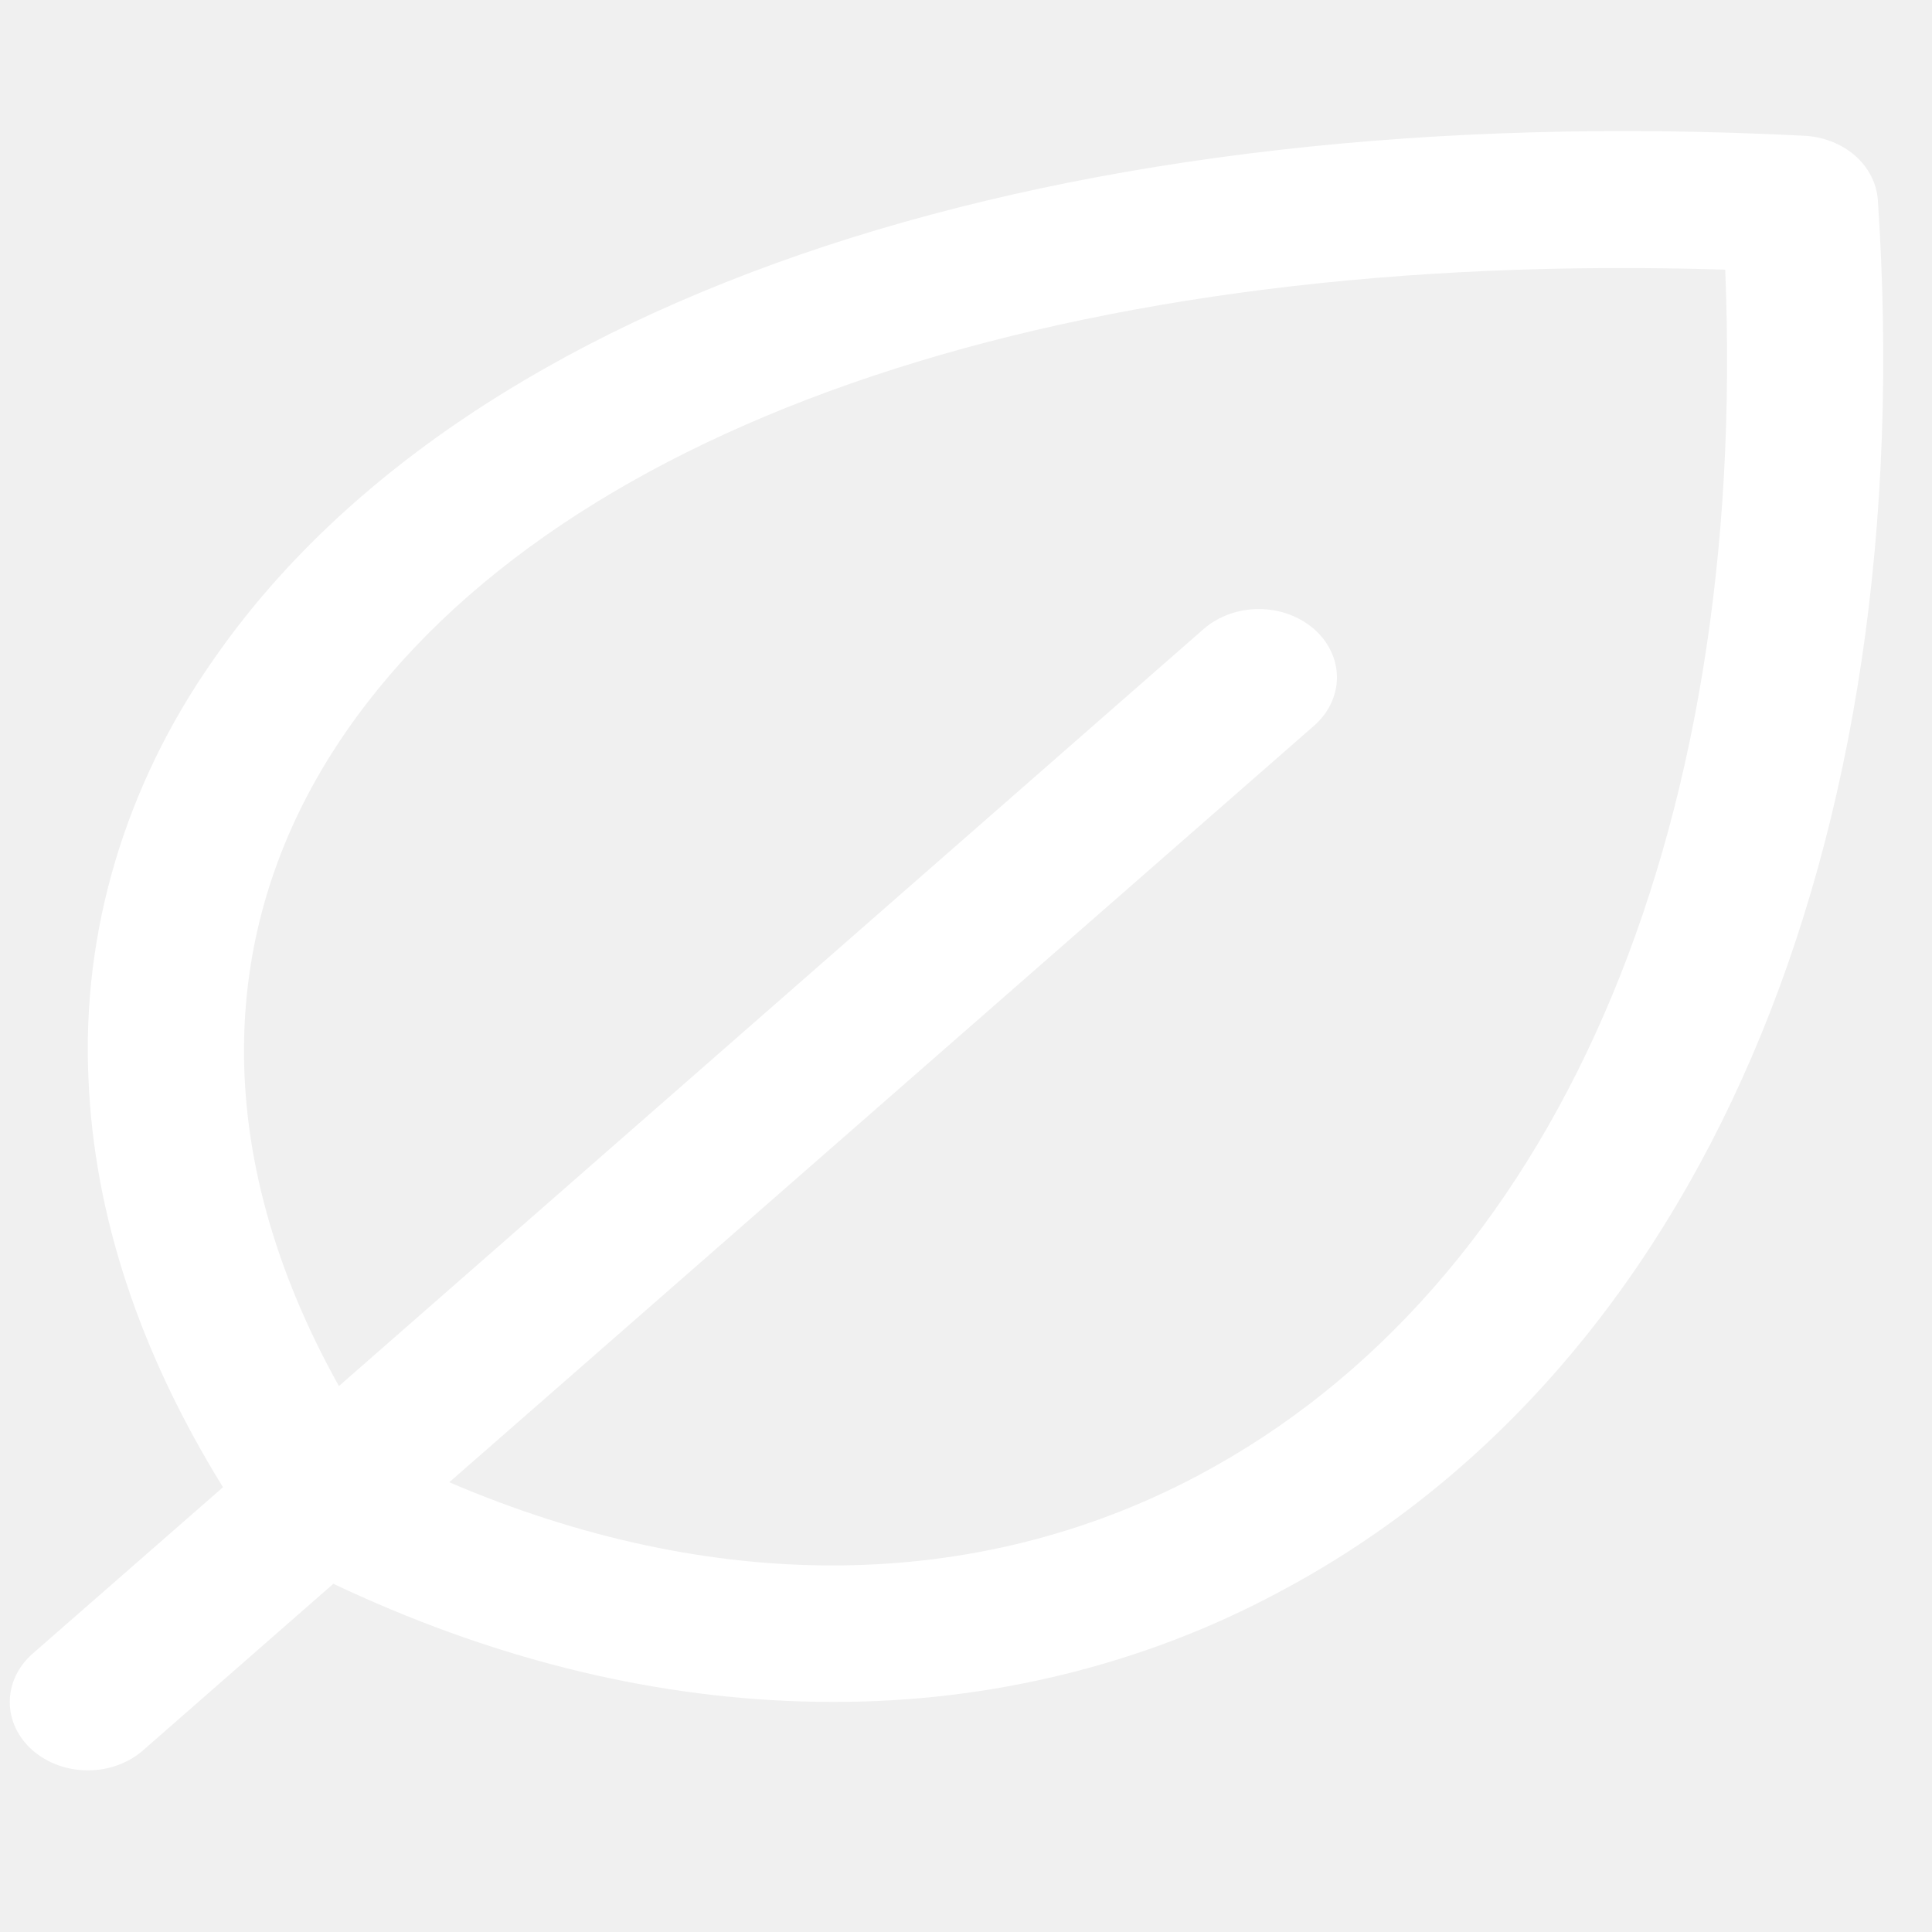
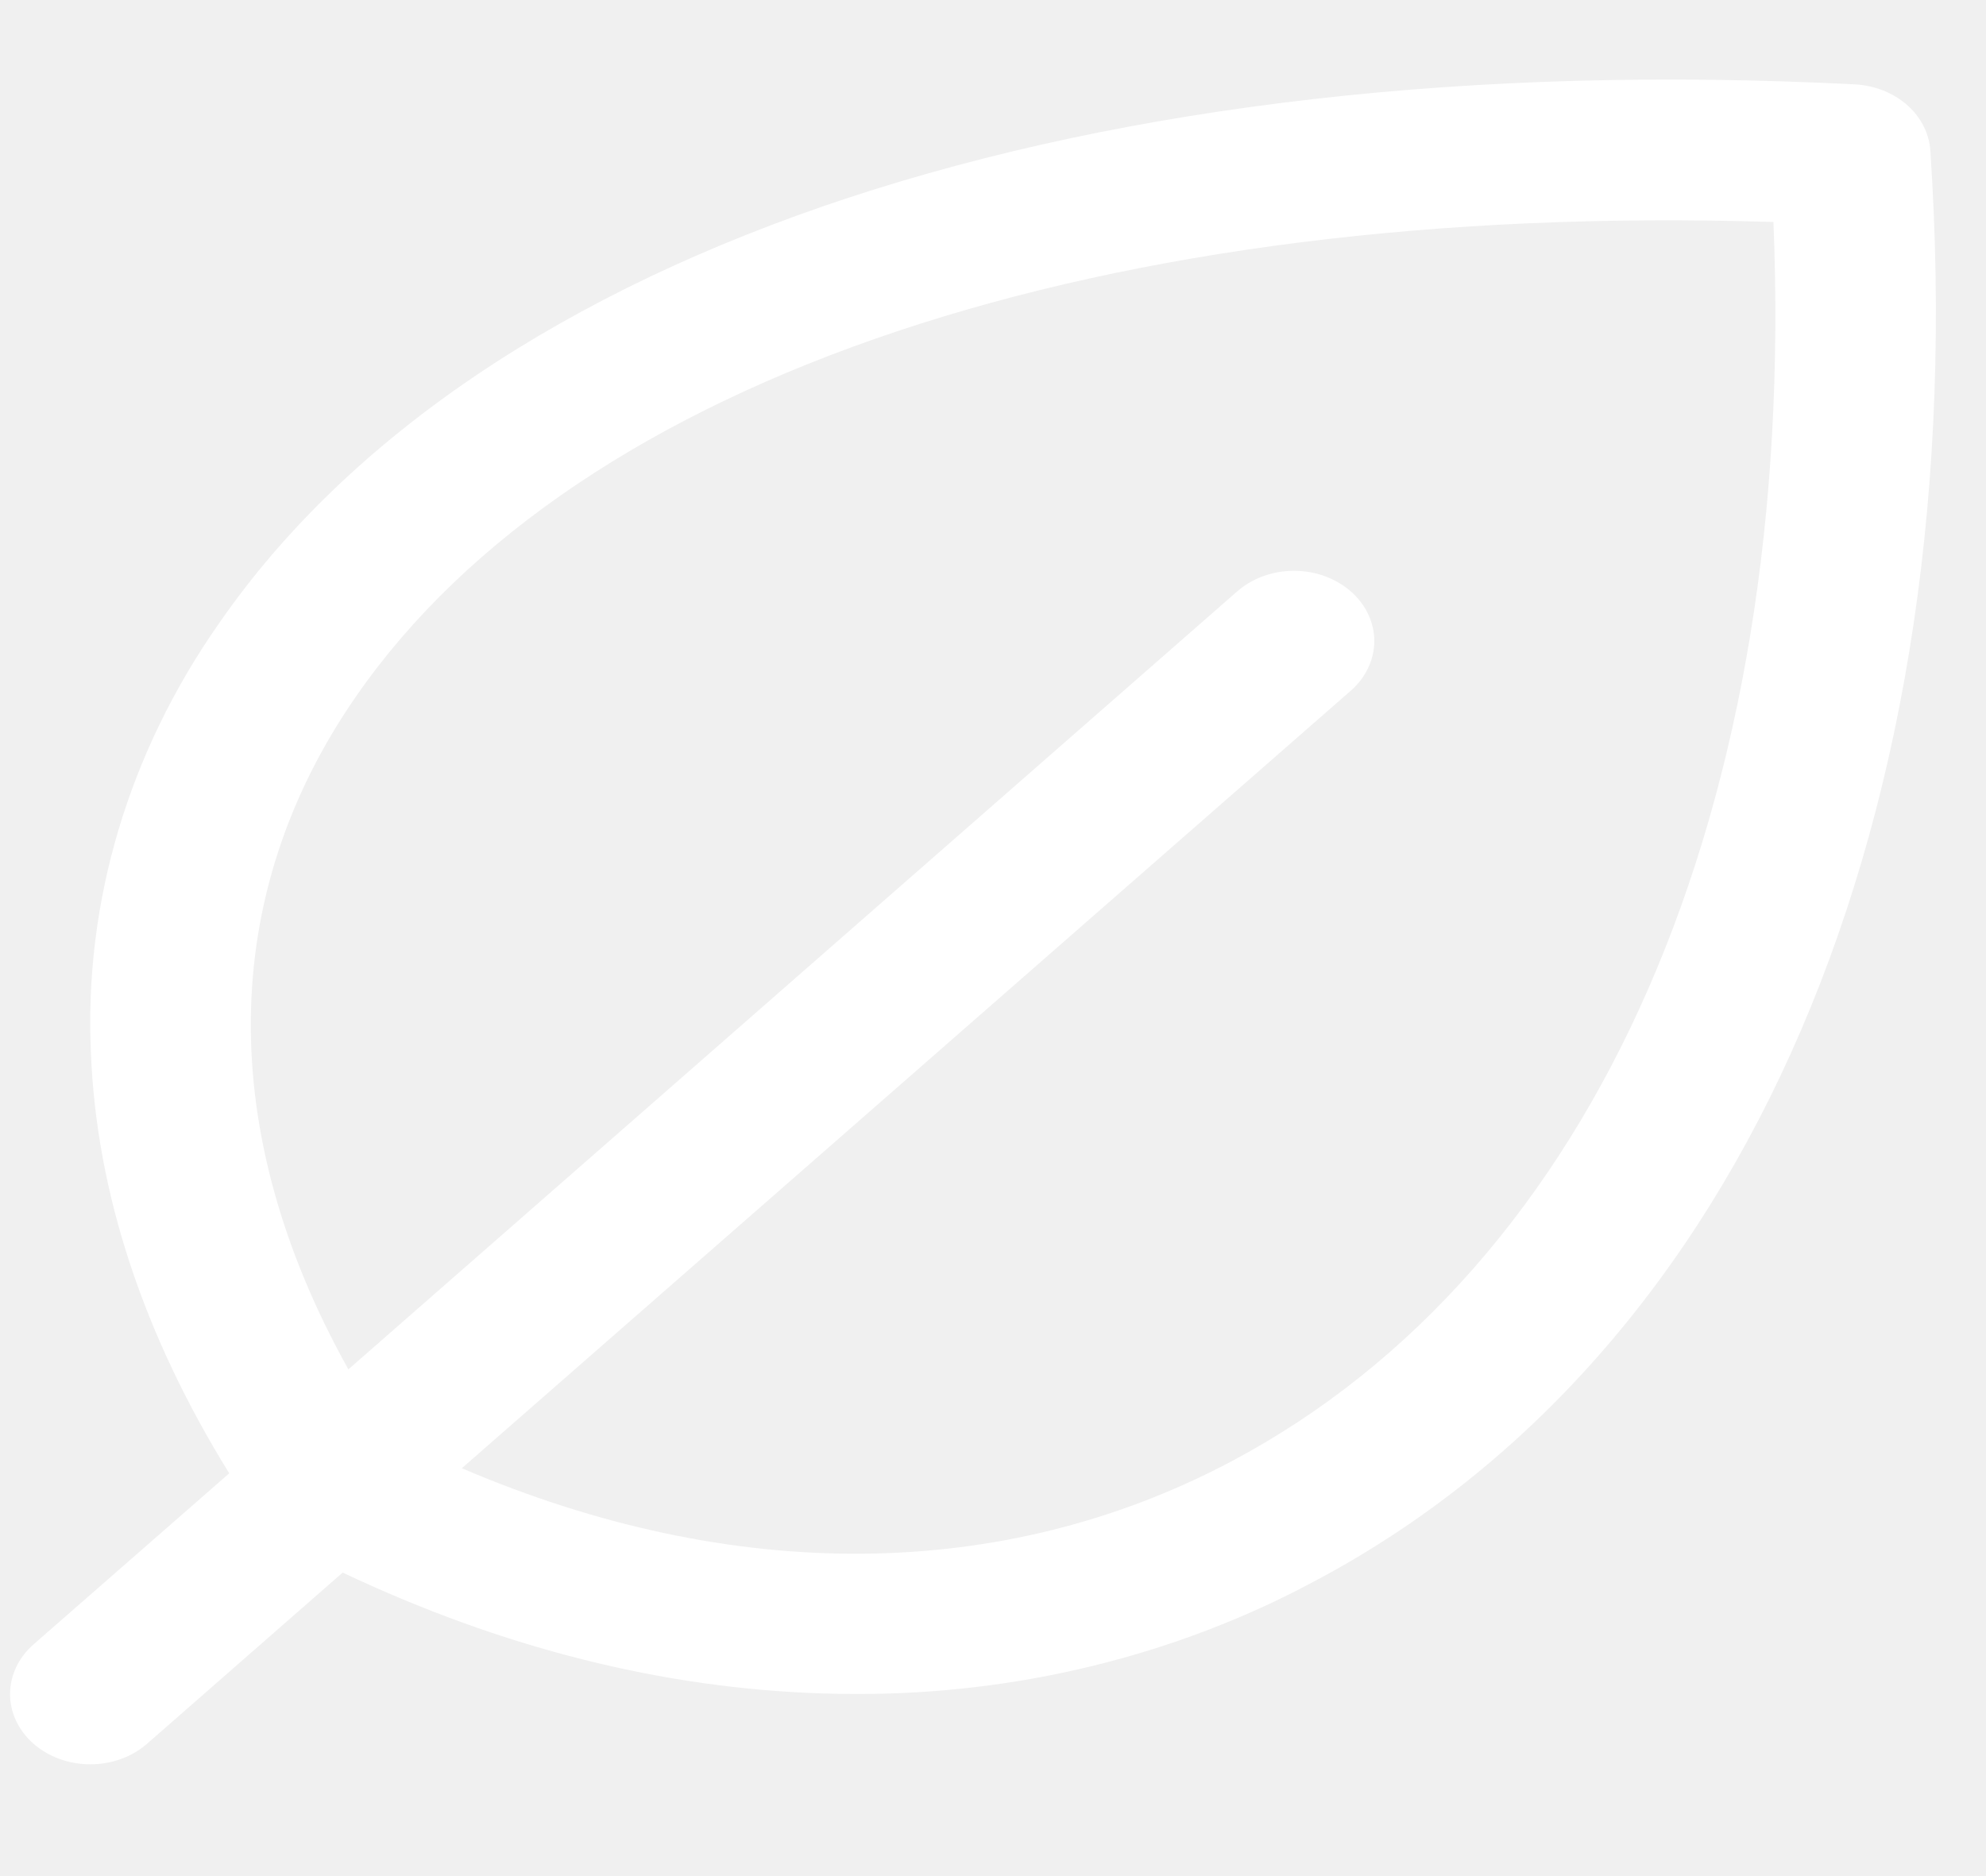
- <svg xmlns="http://www.w3.org/2000/svg" width="20" height="20" viewBox="0 0 33 29" fill="none">
+ <svg xmlns="http://www.w3.org/2000/svg" width="18" height="17" viewBox="0 0 33 29" fill="none">
  <path d="M32.075 1.416C32.055 1.131 31.917 0.861 31.686 0.659C31.455 0.457 31.147 0.336 30.821 0.319C18.133 -0.332 7.97 3.01 3.637 9.28C2.135 11.425 1.395 13.912 1.511 16.425C1.606 18.747 2.379 21.092 3.809 23.403L0.557 26.246C0.307 26.465 0.167 26.762 0.167 27.072C0.167 27.381 0.307 27.678 0.557 27.897C0.808 28.116 1.147 28.239 1.501 28.239C1.855 28.239 2.194 28.116 2.444 27.897L5.694 25.052C8.334 26.302 11.015 26.978 13.667 27.061C13.852 27.067 14.037 27.07 14.222 27.07C16.908 27.077 19.543 26.429 21.833 25.201C29 21.41 32.821 12.519 32.075 1.416ZM20.458 23.206C16.667 25.215 12.179 25.247 7.674 23.318L22.445 10.396C22.569 10.287 22.667 10.159 22.734 10.017C22.801 9.875 22.836 9.724 22.836 9.57C22.836 9.417 22.801 9.265 22.734 9.124C22.667 8.982 22.569 8.853 22.445 8.745C22.321 8.637 22.174 8.551 22.012 8.492C21.85 8.433 21.677 8.403 21.502 8.403C21.326 8.403 21.153 8.433 20.991 8.492C20.829 8.551 20.682 8.637 20.558 8.745L5.789 21.675C3.591 17.738 3.622 13.8 5.917 10.489C9.599 5.171 18.35 2.259 29.468 2.606C29.866 12.326 26.536 19.985 20.458 23.206Z" fill="white" />
</svg>
